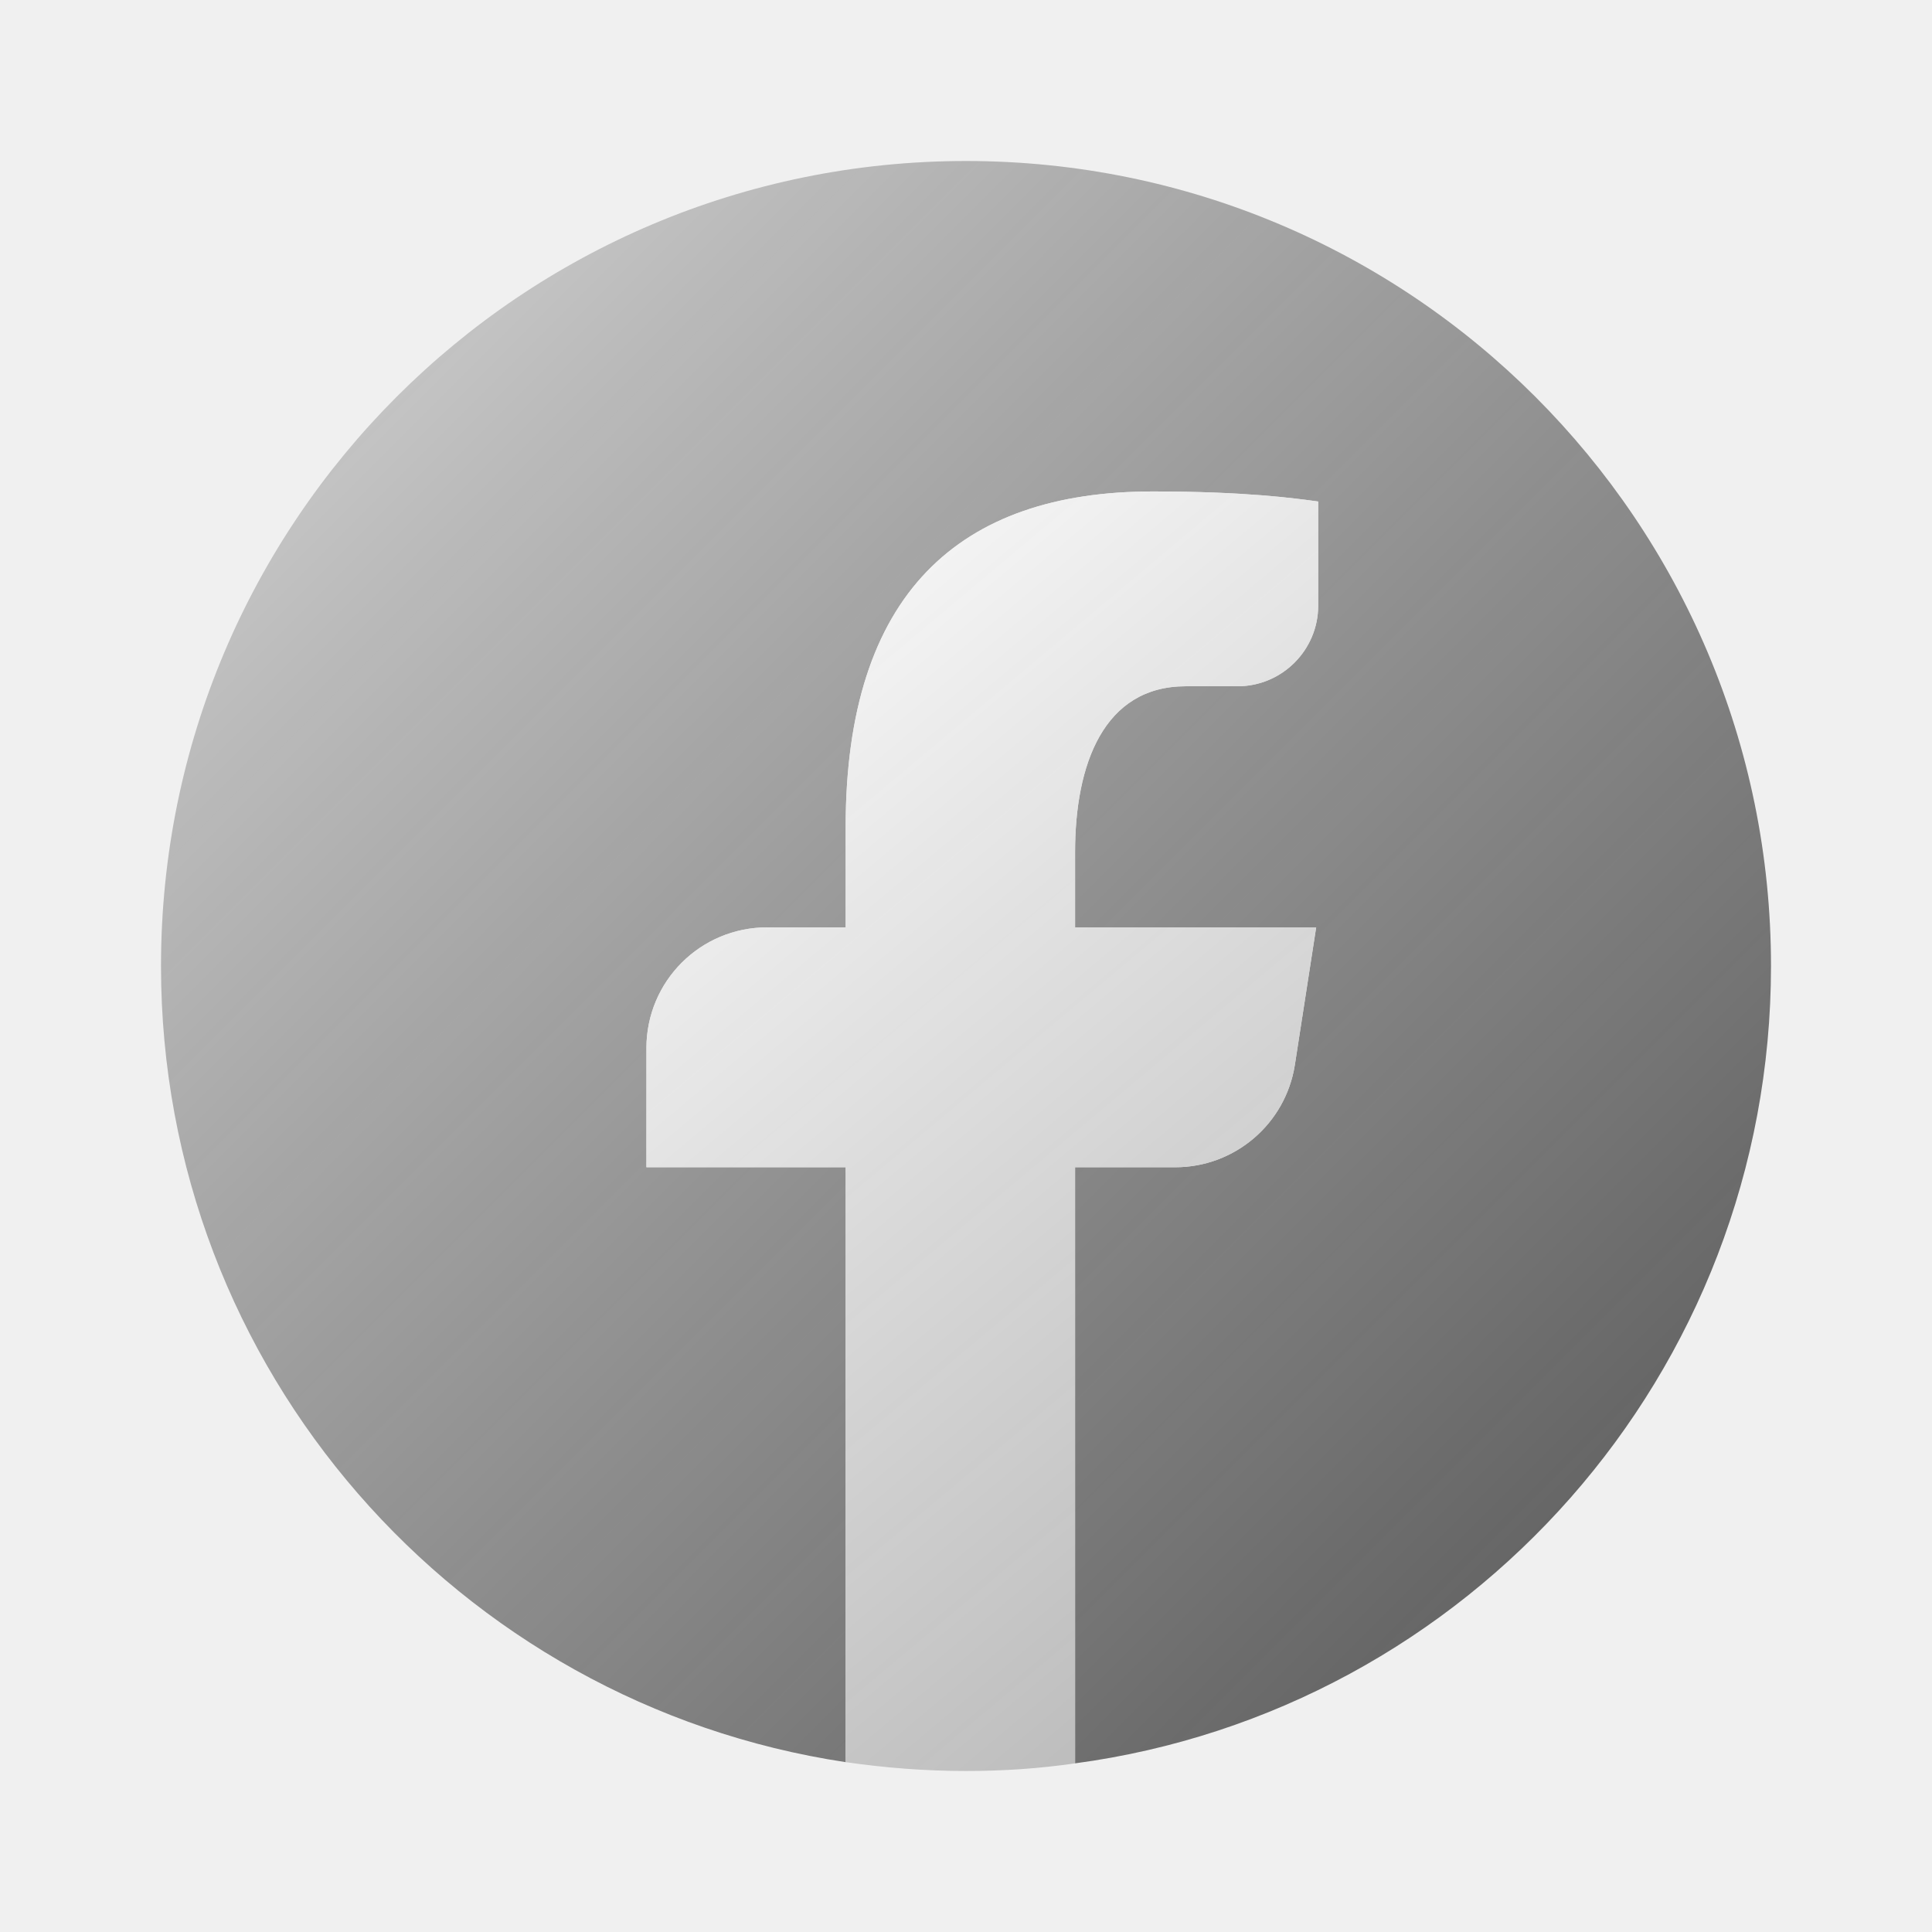
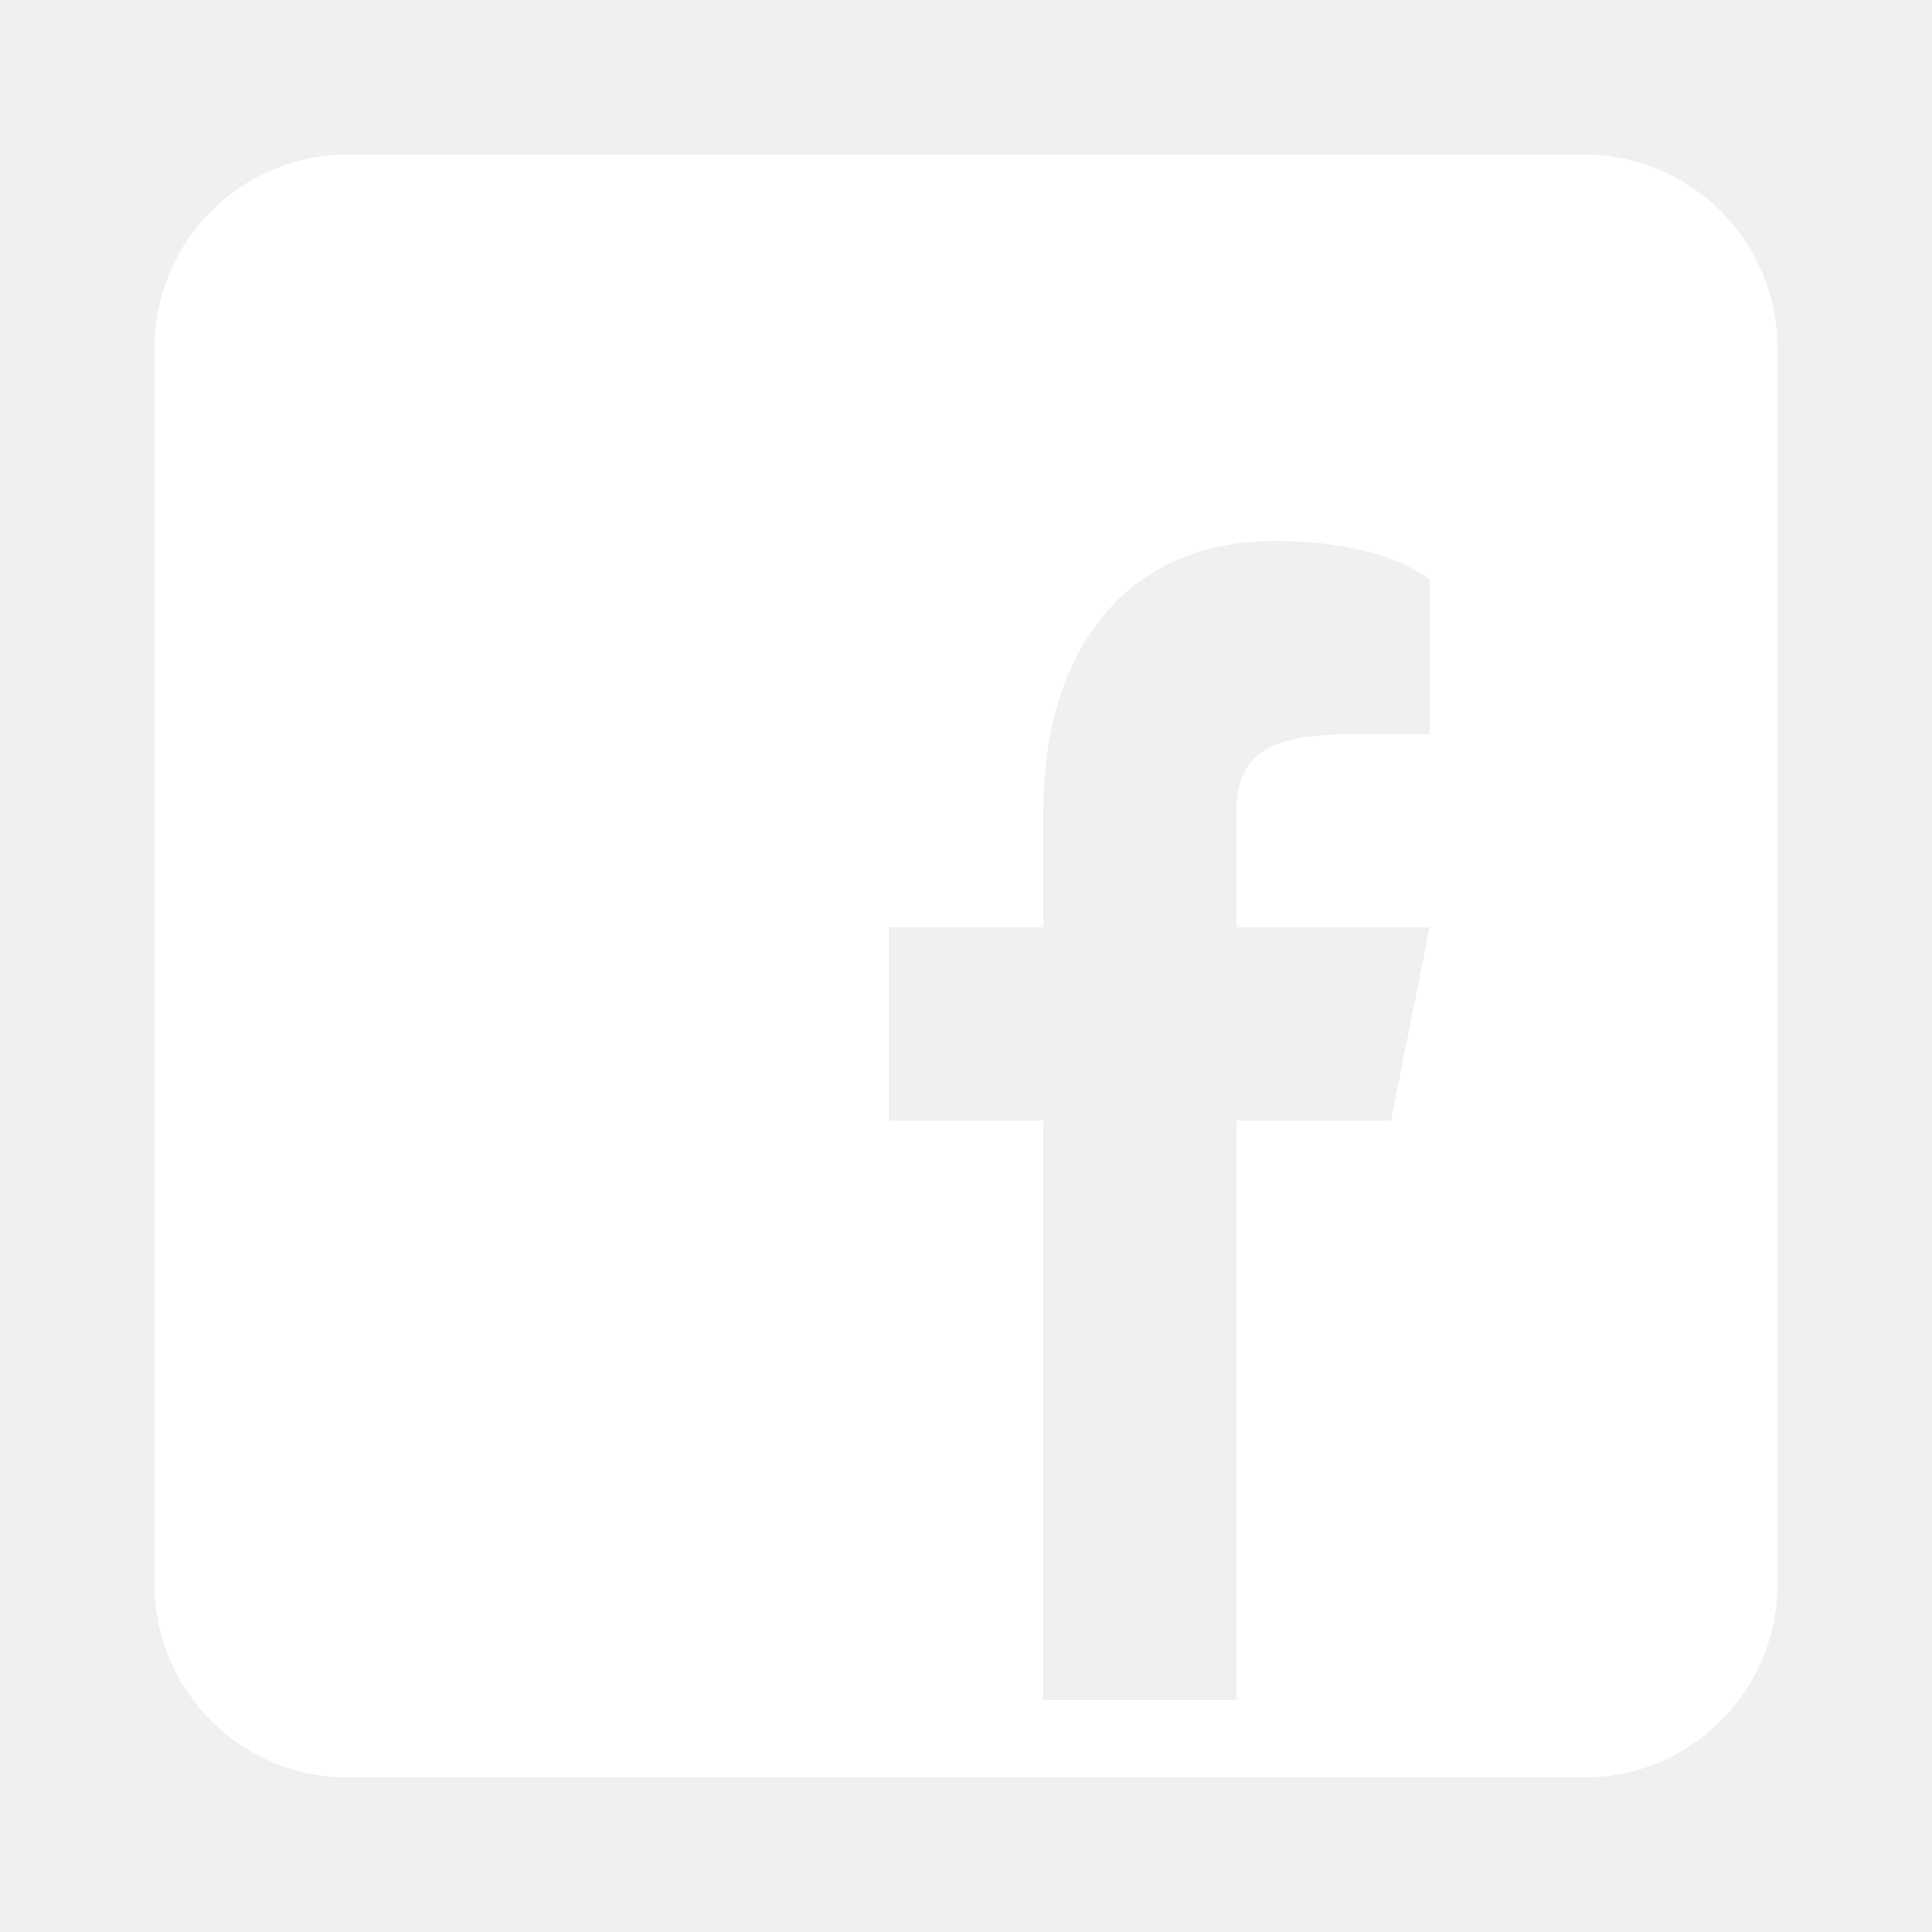
- <svg xmlns="http://www.w3.org/2000/svg" viewBox="0,0,256,256" width="96px" height="96px">
-   <defs>
-     <linearGradient x1="-5.862" y1="-5.864" x2="46.644" y2="46.642" gradientUnits="userSpaceOnUse" id="color-1">
-       <stop offset="0" stop-color="#ffffff" stop-opacity="0.949" />
-       <stop offset="1" stop-color="#262626" stop-opacity="0.8" />
-     </linearGradient>
-     <linearGradient x1="15.247" y1="14.257" x2="73.864" y2="84.113" gradientUnits="userSpaceOnUse" id="color-2">
-       <stop offset="0" stop-color="#ffffff" stop-opacity="0.949" />
-       <stop offset="1" stop-color="#262626" stop-opacity="0.8" />
-     </linearGradient>
-   </defs>
-   <g fill="none" fill-rule="nonzero" stroke="none" stroke-width="1" stroke-linecap="butt" stroke-linejoin="miter" stroke-miterlimit="10" stroke-dasharray="" stroke-dashoffset="0" font-family="none" font-weight="none" font-size="none" text-anchor="none" style="mix-blend-mode: normal">
-     <g transform="scale(5.33333,5.33333)">
-       <path d="M44,24c0,10.13 -7.52,18.5 -17.29,19.81v-14.81h2.49c1.48,0 2.74,-1.08 2.97,-2.54l0.53,-3.42h-5.99v-1.87c0,-2.18 0.71,-4.12 2.75,-4.12h1.29c1.1,0 2,-0.9 2,-2v-2.59c-0.58,-0.08 -1.8,-0.25 -4.11,-0.25c-4.81,0 -7.63,2.54 -7.63,8.34v2.49h-1.95c-1.66,0 -3,1.34 -3,3v2.96h4.95v14.78c-9.63,-1.45 -17.01,-9.75 -17.01,-19.78c0,-11.05 8.95,-20 20,-20c11.05,0 20,8.95 20,20z" fill="url(#color-1)" />
-       <path d="M26.71,21.17v1.87h5.99l-0.53,3.42c-0.23,1.46 -1.49,2.54 -2.97,2.54h-2.49v14.81c-0.89,0.13 -1.79,0.19 -2.71,0.19c-1.02,0 -2.02,-0.08 -2.99,-0.22v-14.78h-4.95v-2.96c0,-1.66 1.34,-3 3,-3h1.95v-2.49c0,-5.8 2.82,-8.34 7.63,-8.34c2.31,0 3.53,0.17 4.11,0.25v2.59c0,1.1 -0.9,2 -2,2h-1.29c-2.04,0 -2.75,1.94 -2.75,4.12z" fill="url(#color-2)" />
+ <svg xmlns="http://www.w3.org/2000/svg" viewBox="0,0,256,256" width="50px" height="50px">
+   <g fill="#ffffff" fill-rule="nonzero" stroke="none" stroke-width="1" stroke-linecap="butt" stroke-linejoin="miter" stroke-miterlimit="10" stroke-dasharray="" stroke-dashoffset="0" font-family="none" font-weight="none" font-size="none" text-anchor="none" style="mix-blend-mode: normal">
+     <g transform="scale(5.12,5.12)">
+       <path d="M41,4h-32c-2.76,0 -5,2.24 -5,5v32c0,2.76 2.24,5 5,5h32c2.76,0 5,-2.24 5,-5v-32c0,-2.76 -2.24,-5 -5,-5zM37,19h-2c-2.14,0 -3,0.5 -3,2v3h5l-1,5h-4v15h-5v-15h-4v-5h4v-3c0,-4 2,-7 6,-7c2.9,0 4,1 4,1z" />
    </g>
  </g>
</svg>
